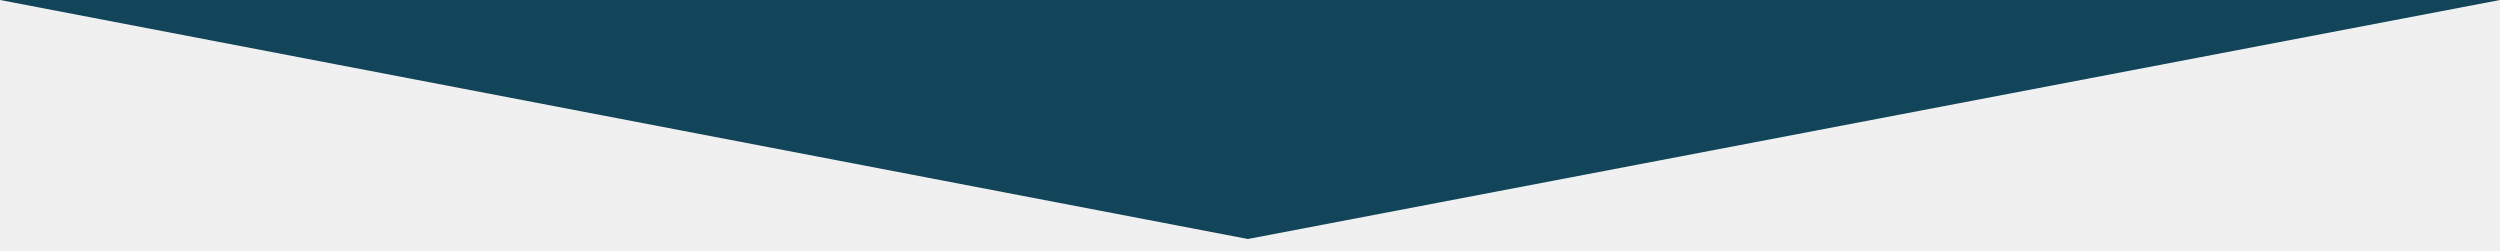
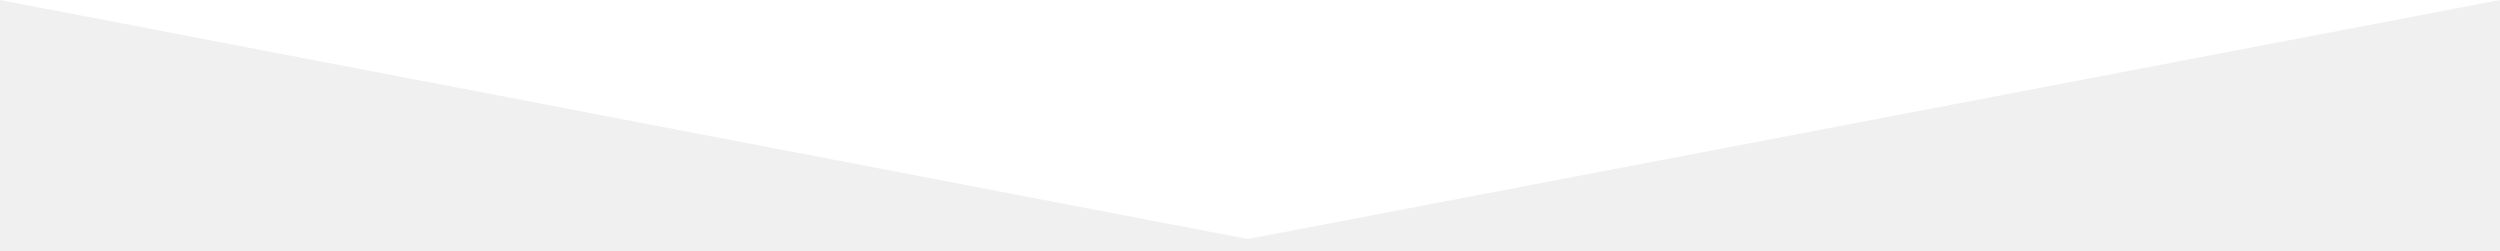
<svg xmlns="http://www.w3.org/2000/svg" data-name="Layer 1" viewBox="0 0 1200 120" preserveAspectRatio="none">
-   <path d="M1200 0L0 0 598.97 114.72 1200 0z" class="shape-fill" fill="#124559" fill-opacity="1" />
+   <path d="M1200 0L0 0 598.97 114.72 1200 0z" class="shape-fill" fill="#fff" fill-opacity="1" />
</svg>
